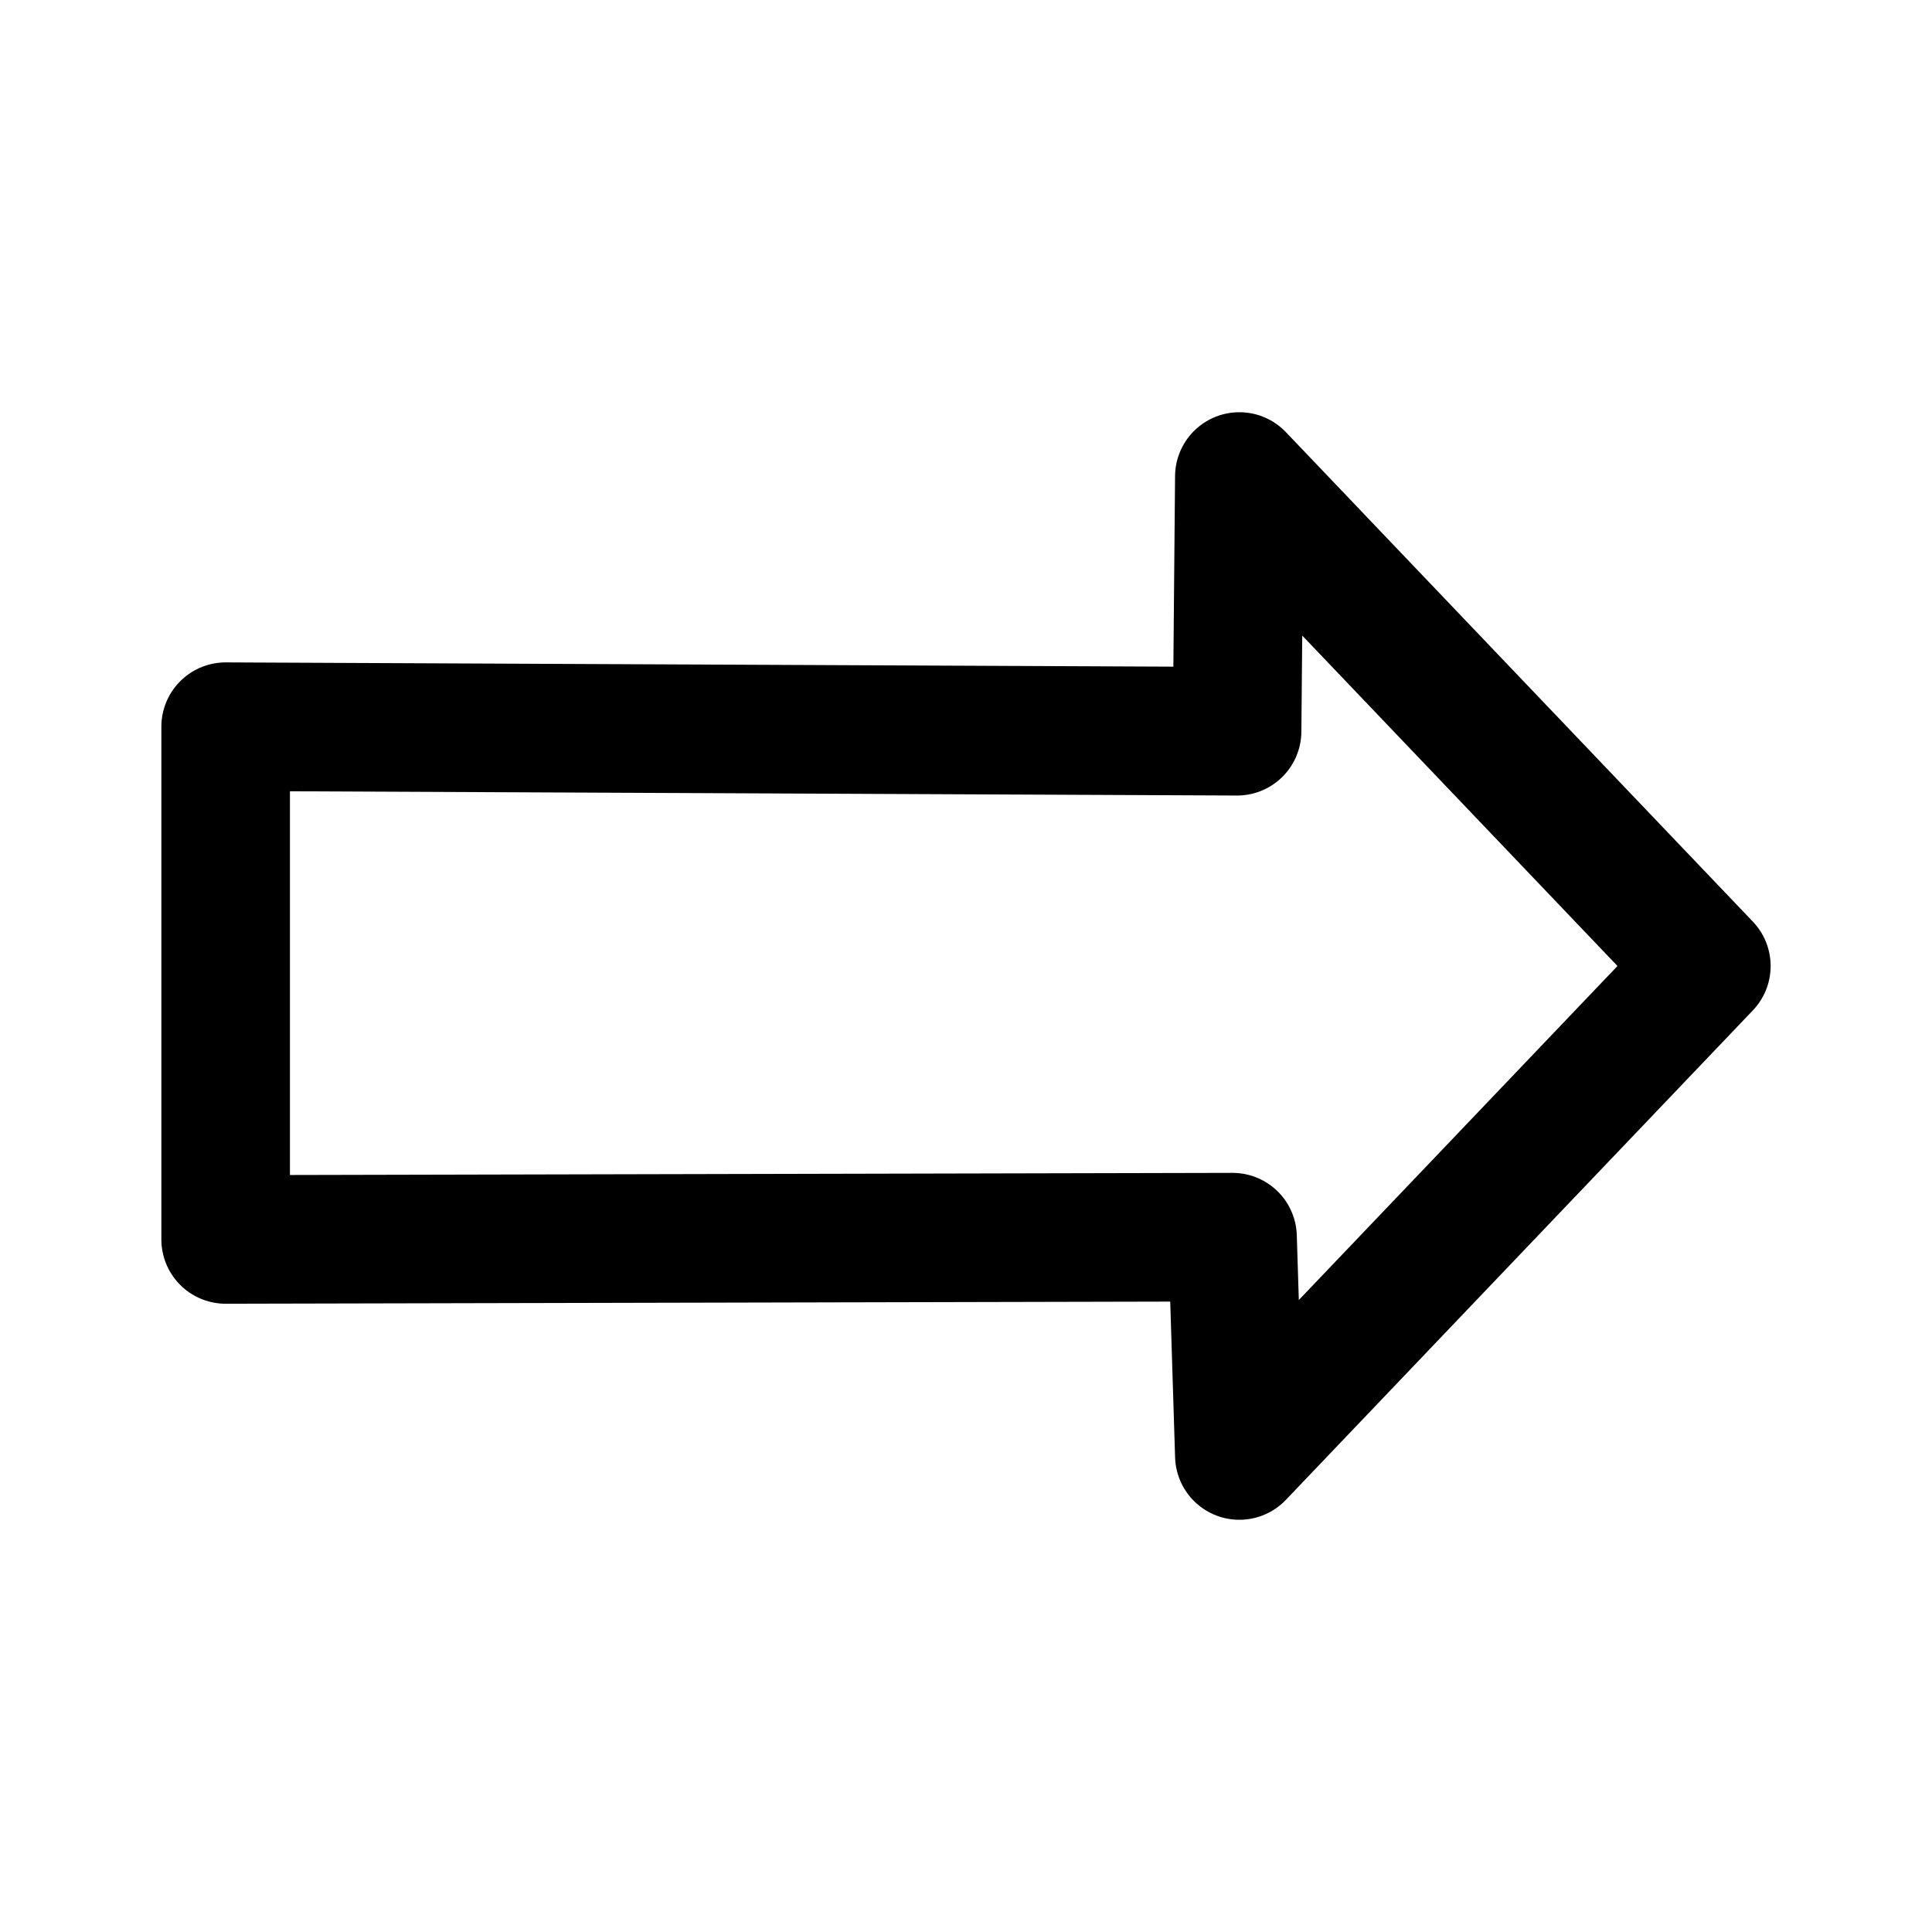
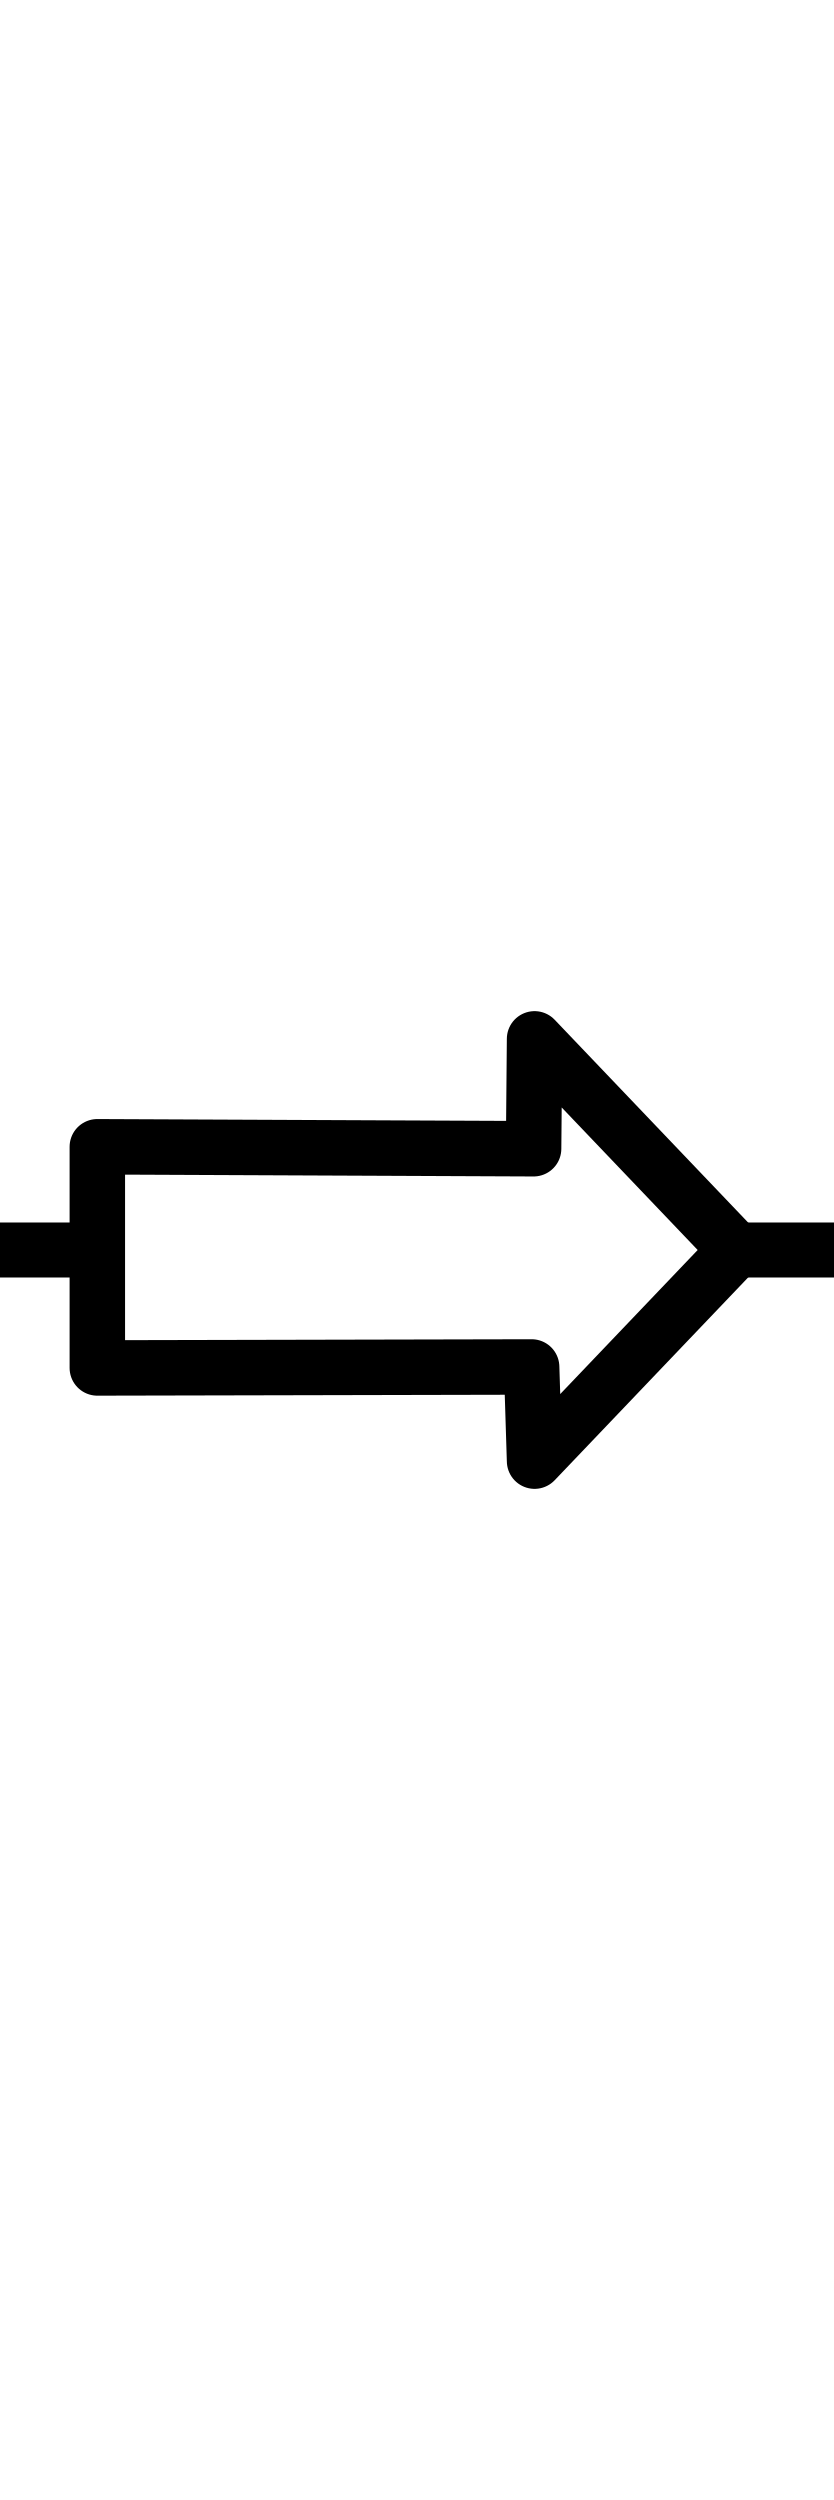
- <svg xmlns="http://www.w3.org/2000/svg" viewBox="0 0 45 45" version="1.1" xml:space="preserve" x="0px" y="0px" width="0.5in" height="0.5in" id="svg2">
+ <svg xmlns="http://www.w3.org/2000/svg" viewBox="0 0 45 135" version="1.1" xml:space="preserve" x="0px" y="0px" width="0.5in" height="1.5in" id="svg2">
  <defs id="defs4">
    <style type="text/css" id="style6">
      path,circle {
        stroke:#000000;
        stroke-width: 3;
        stroke-linecap: round;
        stroke-linejoin: round;
        fill: none
      }</style>
  </defs>
-   <path d="M 5.256,28.869 28.708,28.816 28.867,33.901 39.744,22.5 28.867,11.099 28.814,17.032 5.256,16.926 Z" id="path8" style="fill:none;stroke:#000000;stroke-width:2.995;stroke-linecap:round;stroke-linejoin:round" />
+   <path d="M 5.256,73.869 28.708,73.816 28.867,78.901 39.744,67.5 28.867,56.099 28.814,62.032 5.256,61.926 Z" id="path8" style="fill:none;stroke:#000000;stroke-width:2.995;stroke-linecap:round;stroke-linejoin:round" />
+   <path style="fill:none;stroke:#000000;stroke-width:2.97;stroke-linecap:butt;stroke-linejoin:miter;stroke-miterlimit:4;stroke-dasharray:none;stroke-opacity:1" d="M -1.65,67.5 H 5.199" id="path3711" />
+   <path style="fill:none;stroke:#000000;stroke-width:2.97;stroke-linecap:butt;stroke-linejoin:miter;stroke-miterlimit:4;stroke-dasharray:none;stroke-opacity:1" d="M 39.744,67.5 H 55.05" id="path3713" />
</svg>
